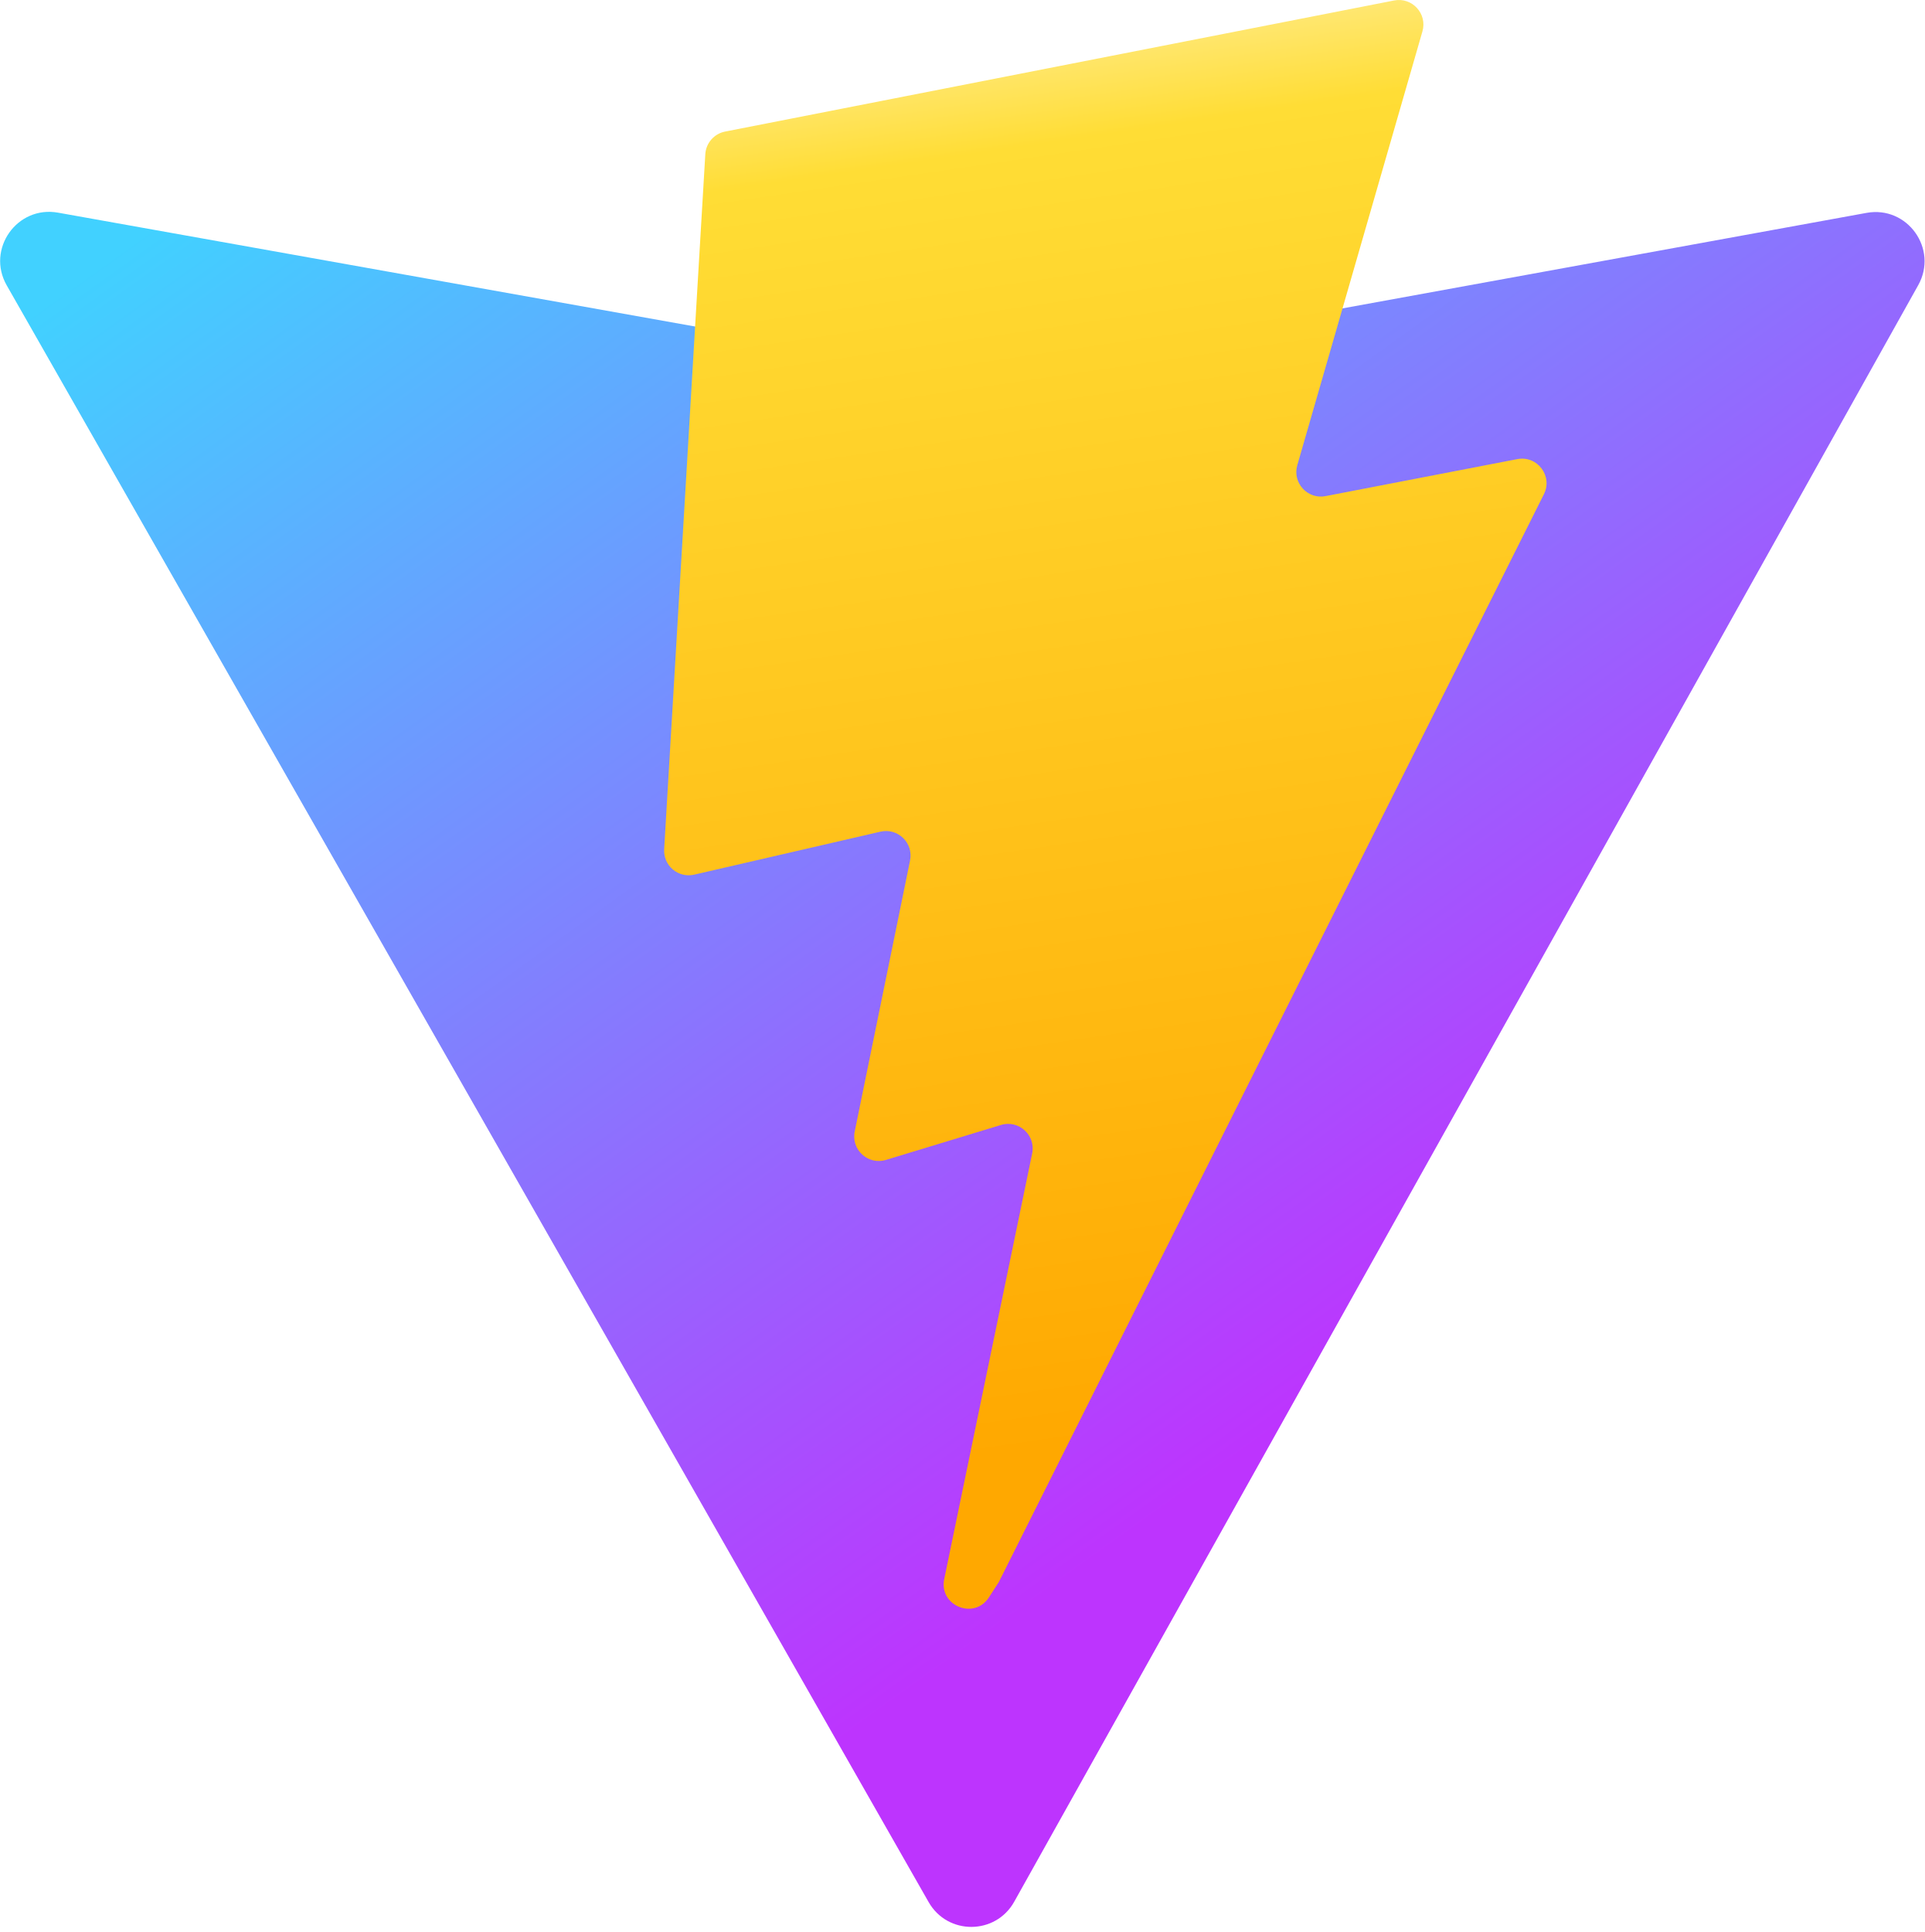
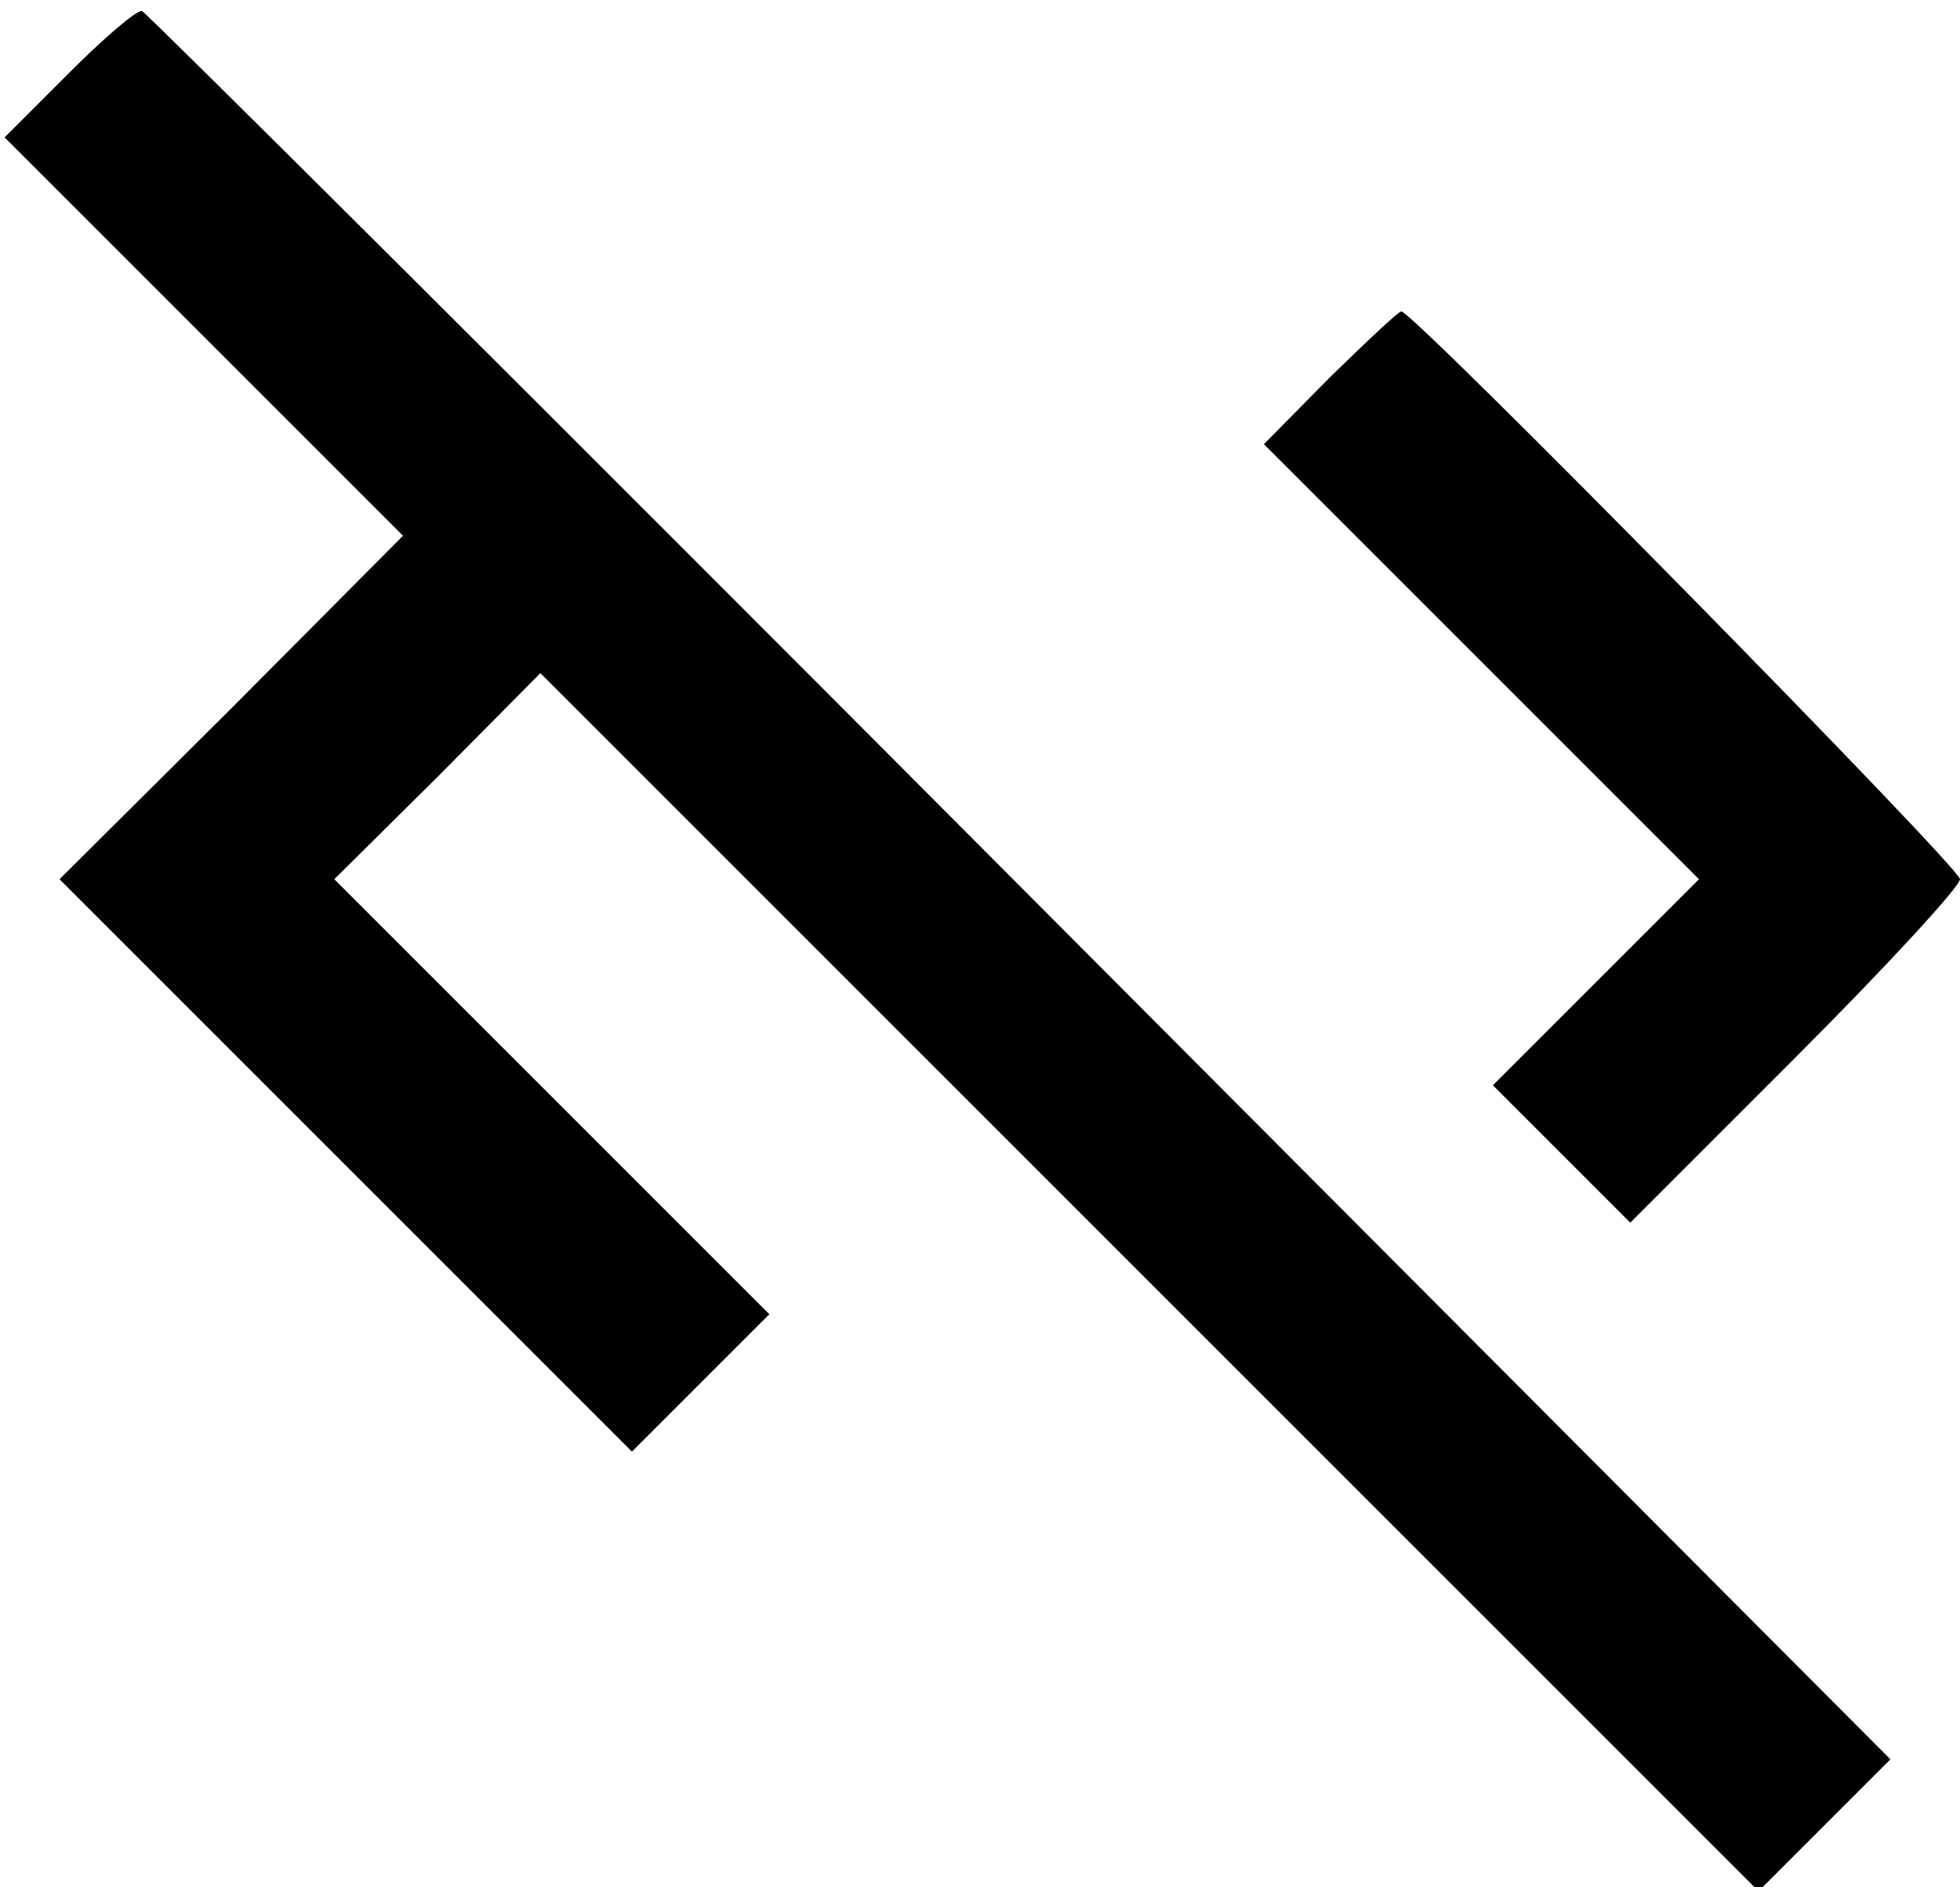
- <svg xmlns="http://www.w3.org/2000/svg" aria-hidden="true" role="img" class="iconify iconify--logos" width="31.88" height="32" preserveAspectRatio="xMidYMid meet" viewBox="0 0 256 257">
-   <defs>
-     <linearGradient id="IconifyId1813088fe1fbc01fb466" x1="-.828%" x2="57.636%" y1="7.652%" y2="78.411%">
-       <stop offset="0%" stop-color="#41D1FF" />
-       <stop offset="100%" stop-color="#BD34FE" />
-     </linearGradient>
-     <linearGradient id="IconifyId1813088fe1fbc01fb467" x1="43.376%" x2="50.316%" y1="2.242%" y2="89.03%">
-       <stop offset="0%" stop-color="#FFEA83" />
-       <stop offset="8.333%" stop-color="#FFDD35" />
-       <stop offset="100%" stop-color="#FFA800" />
-     </linearGradient>
-   </defs>
-   <path fill="url(#IconifyId1813088fe1fbc01fb466)" d="M255.153 37.938L134.897 252.976c-2.483 4.44-8.862 4.466-11.382.048L.875 37.958c-2.746-4.814 1.371-10.646 6.827-9.67l120.385 21.517a6.537 6.537 0 0 0 2.322-.004l117.867-21.483c5.438-.991 9.574 4.796 6.877 9.62Z" />
-   <path fill="url(#IconifyId1813088fe1fbc01fb467)" d="M185.432.063L96.44 17.501a3.268 3.268 0 0 0-2.634 3.014l-5.474 92.456a3.268 3.268 0 0 0 3.997 3.378l24.777-5.718c2.318-.535 4.413 1.507 3.936 3.838l-7.361 36.047c-.495 2.426 1.782 4.5 4.151 3.78l15.304-4.649c2.372-.72 4.652 1.36 4.15 3.788l-11.698 56.621c-.732 3.542 3.979 5.473 5.943 2.437l1.313-2.028l72.516-144.72c1.215-2.423-.88-5.186-3.54-4.672l-25.505 4.922c-2.396.462-4.435-1.77-3.759-4.114l16.646-57.705c.677-2.35-1.37-4.583-3.769-4.113Z" />
+ <svg xmlns="http://www.w3.org/2000/svg" version="1.0" width="214pt" height="206pt" viewBox="0 0 214 206" preserveAspectRatio="xMidYMid meet">
+   <g transform="translate(0,206) scale(0.1,-0.1)" fill="#000000" stroke="none">
+     <path d="M75 1980 l-70 -70 218 -218 217 -217 -187 -188 -188 -187 312 -312 313 -313 75 75 75 75 -237 237 -238 238 113 112 112 113 665 -665 665 -665 72 72 72 72 -950 953 c-522 524 -954 954 -959 956 -6 1 -41 -29 -80 -68z" />
+     <path d="M1452 1648 l-72 -73 237 -237 238 -238 -113 -113 -112 -112 75 -75 75 -75 180 180 c99 99 180 187 180 195 0 13 -597 620 -610 620 -3 0 -38 -33 -78 -72z" />
+   </g>
</svg>
